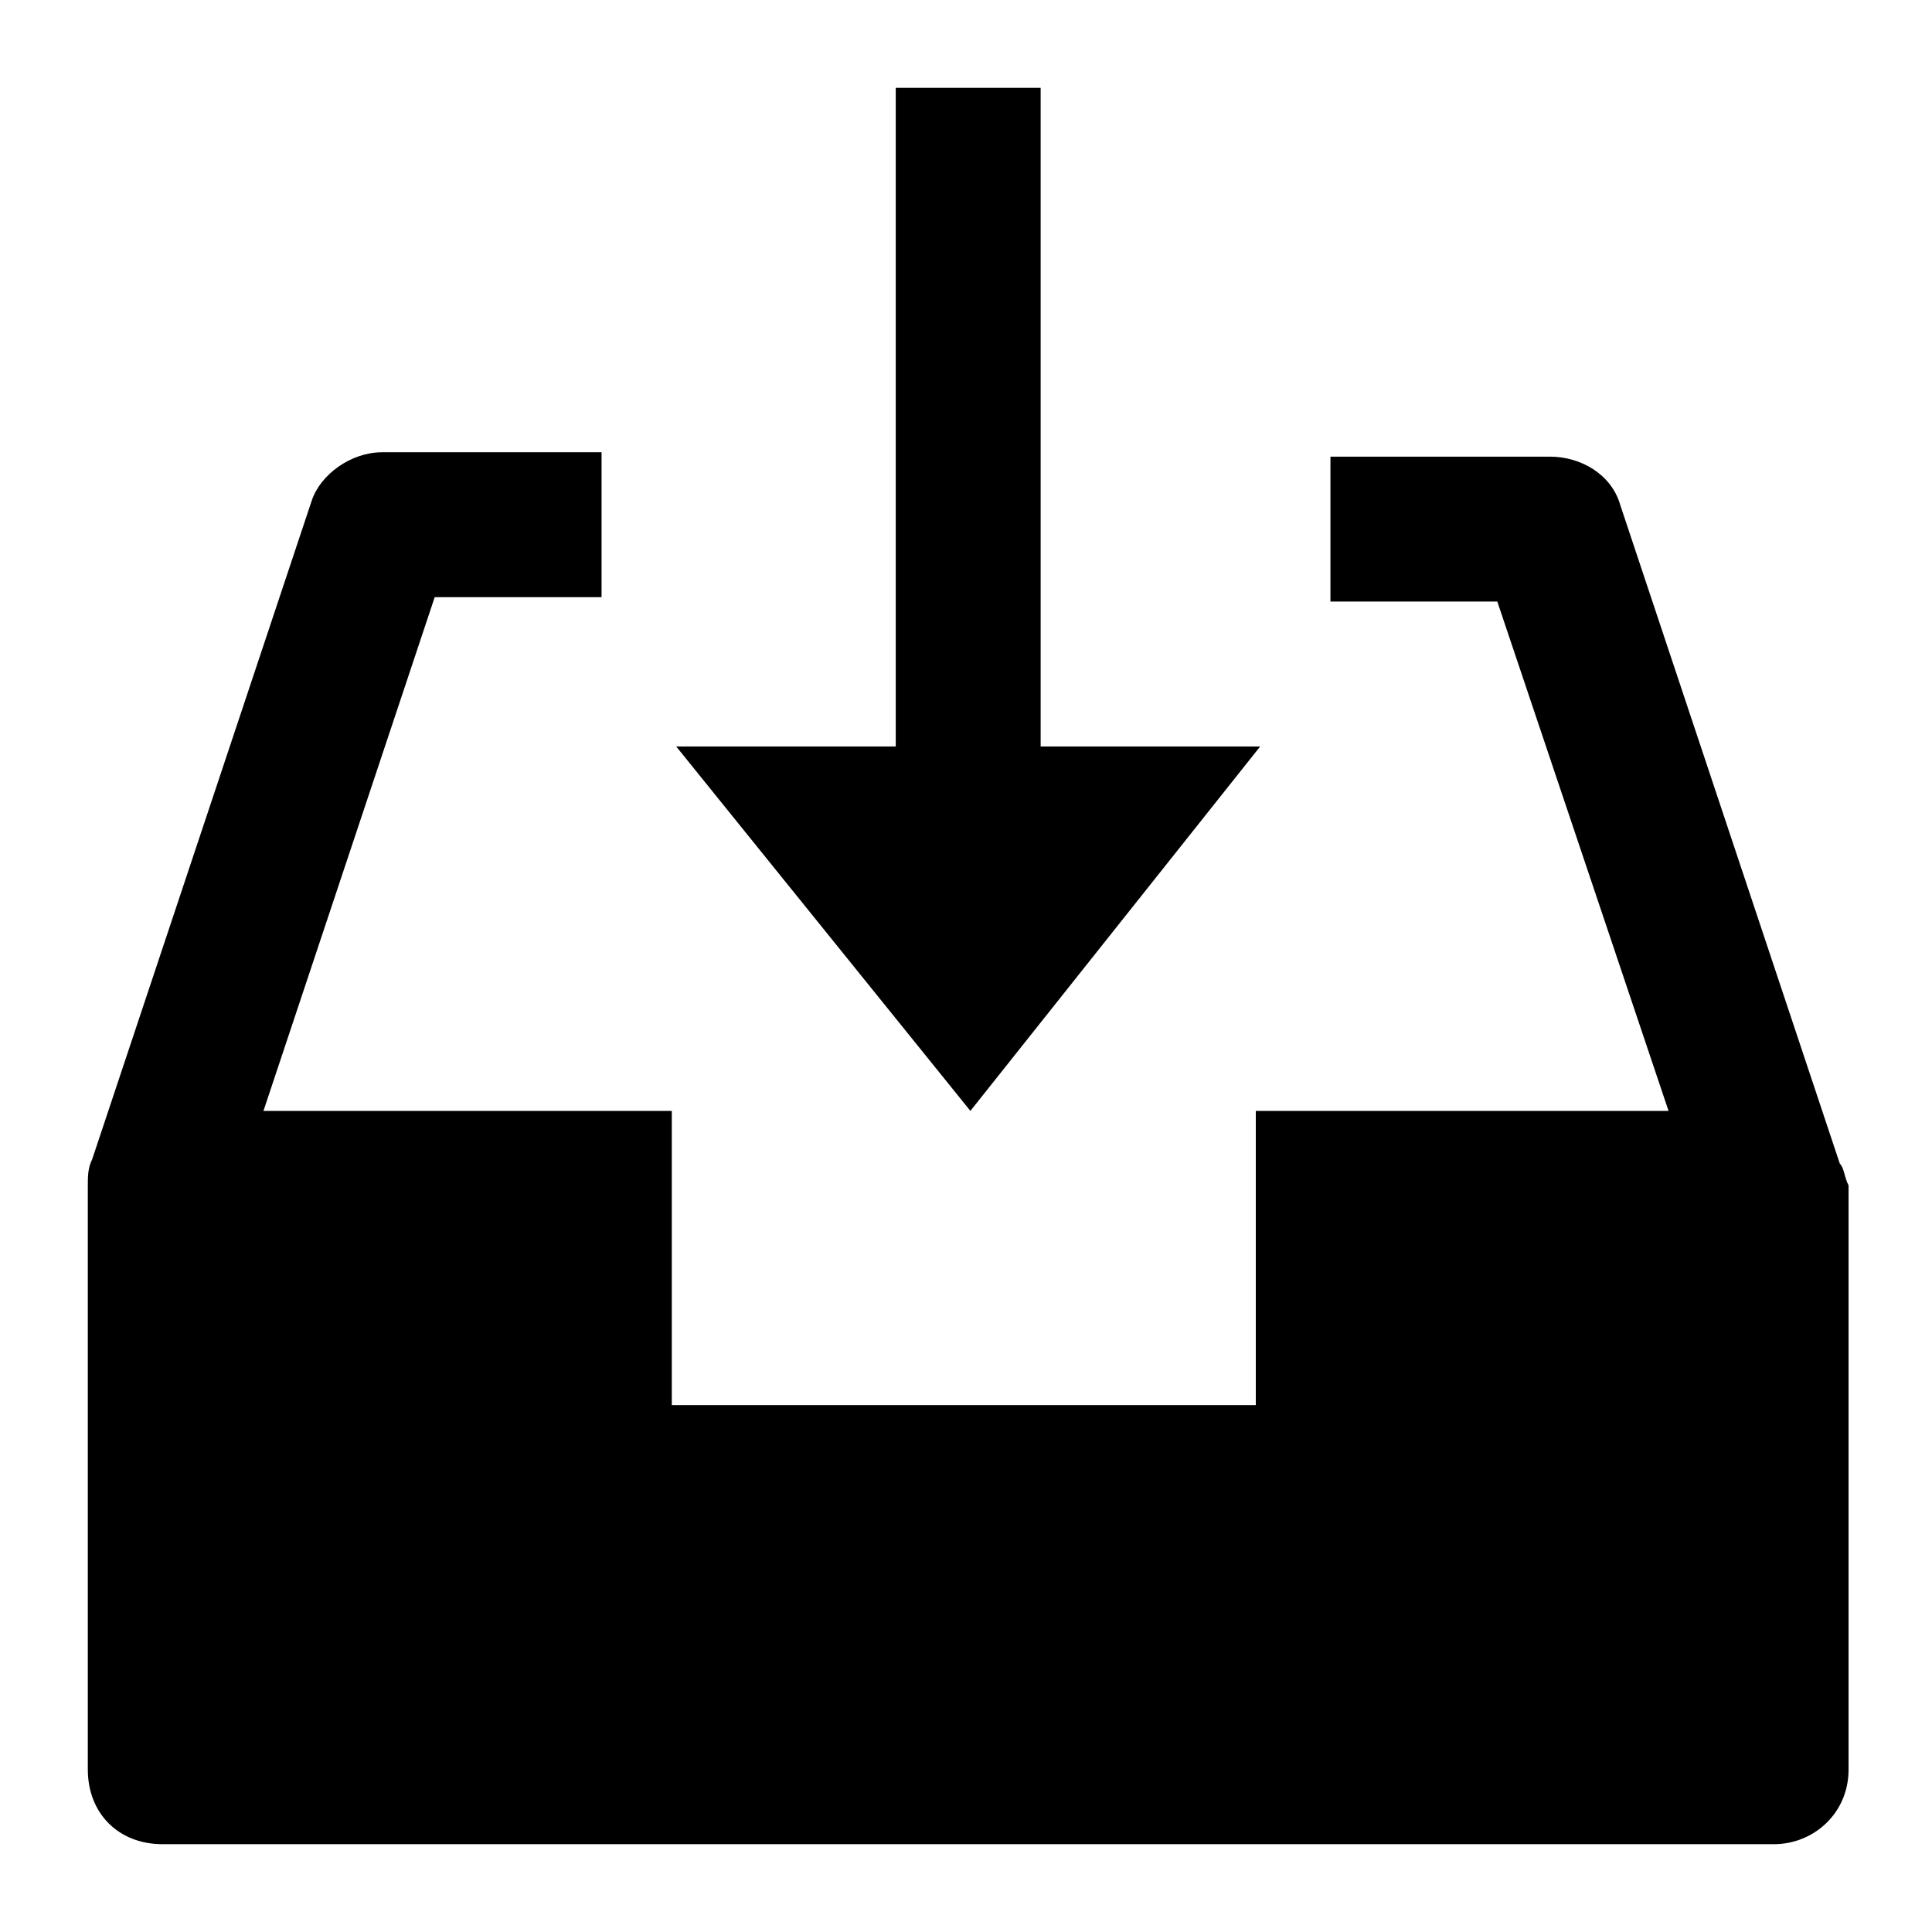
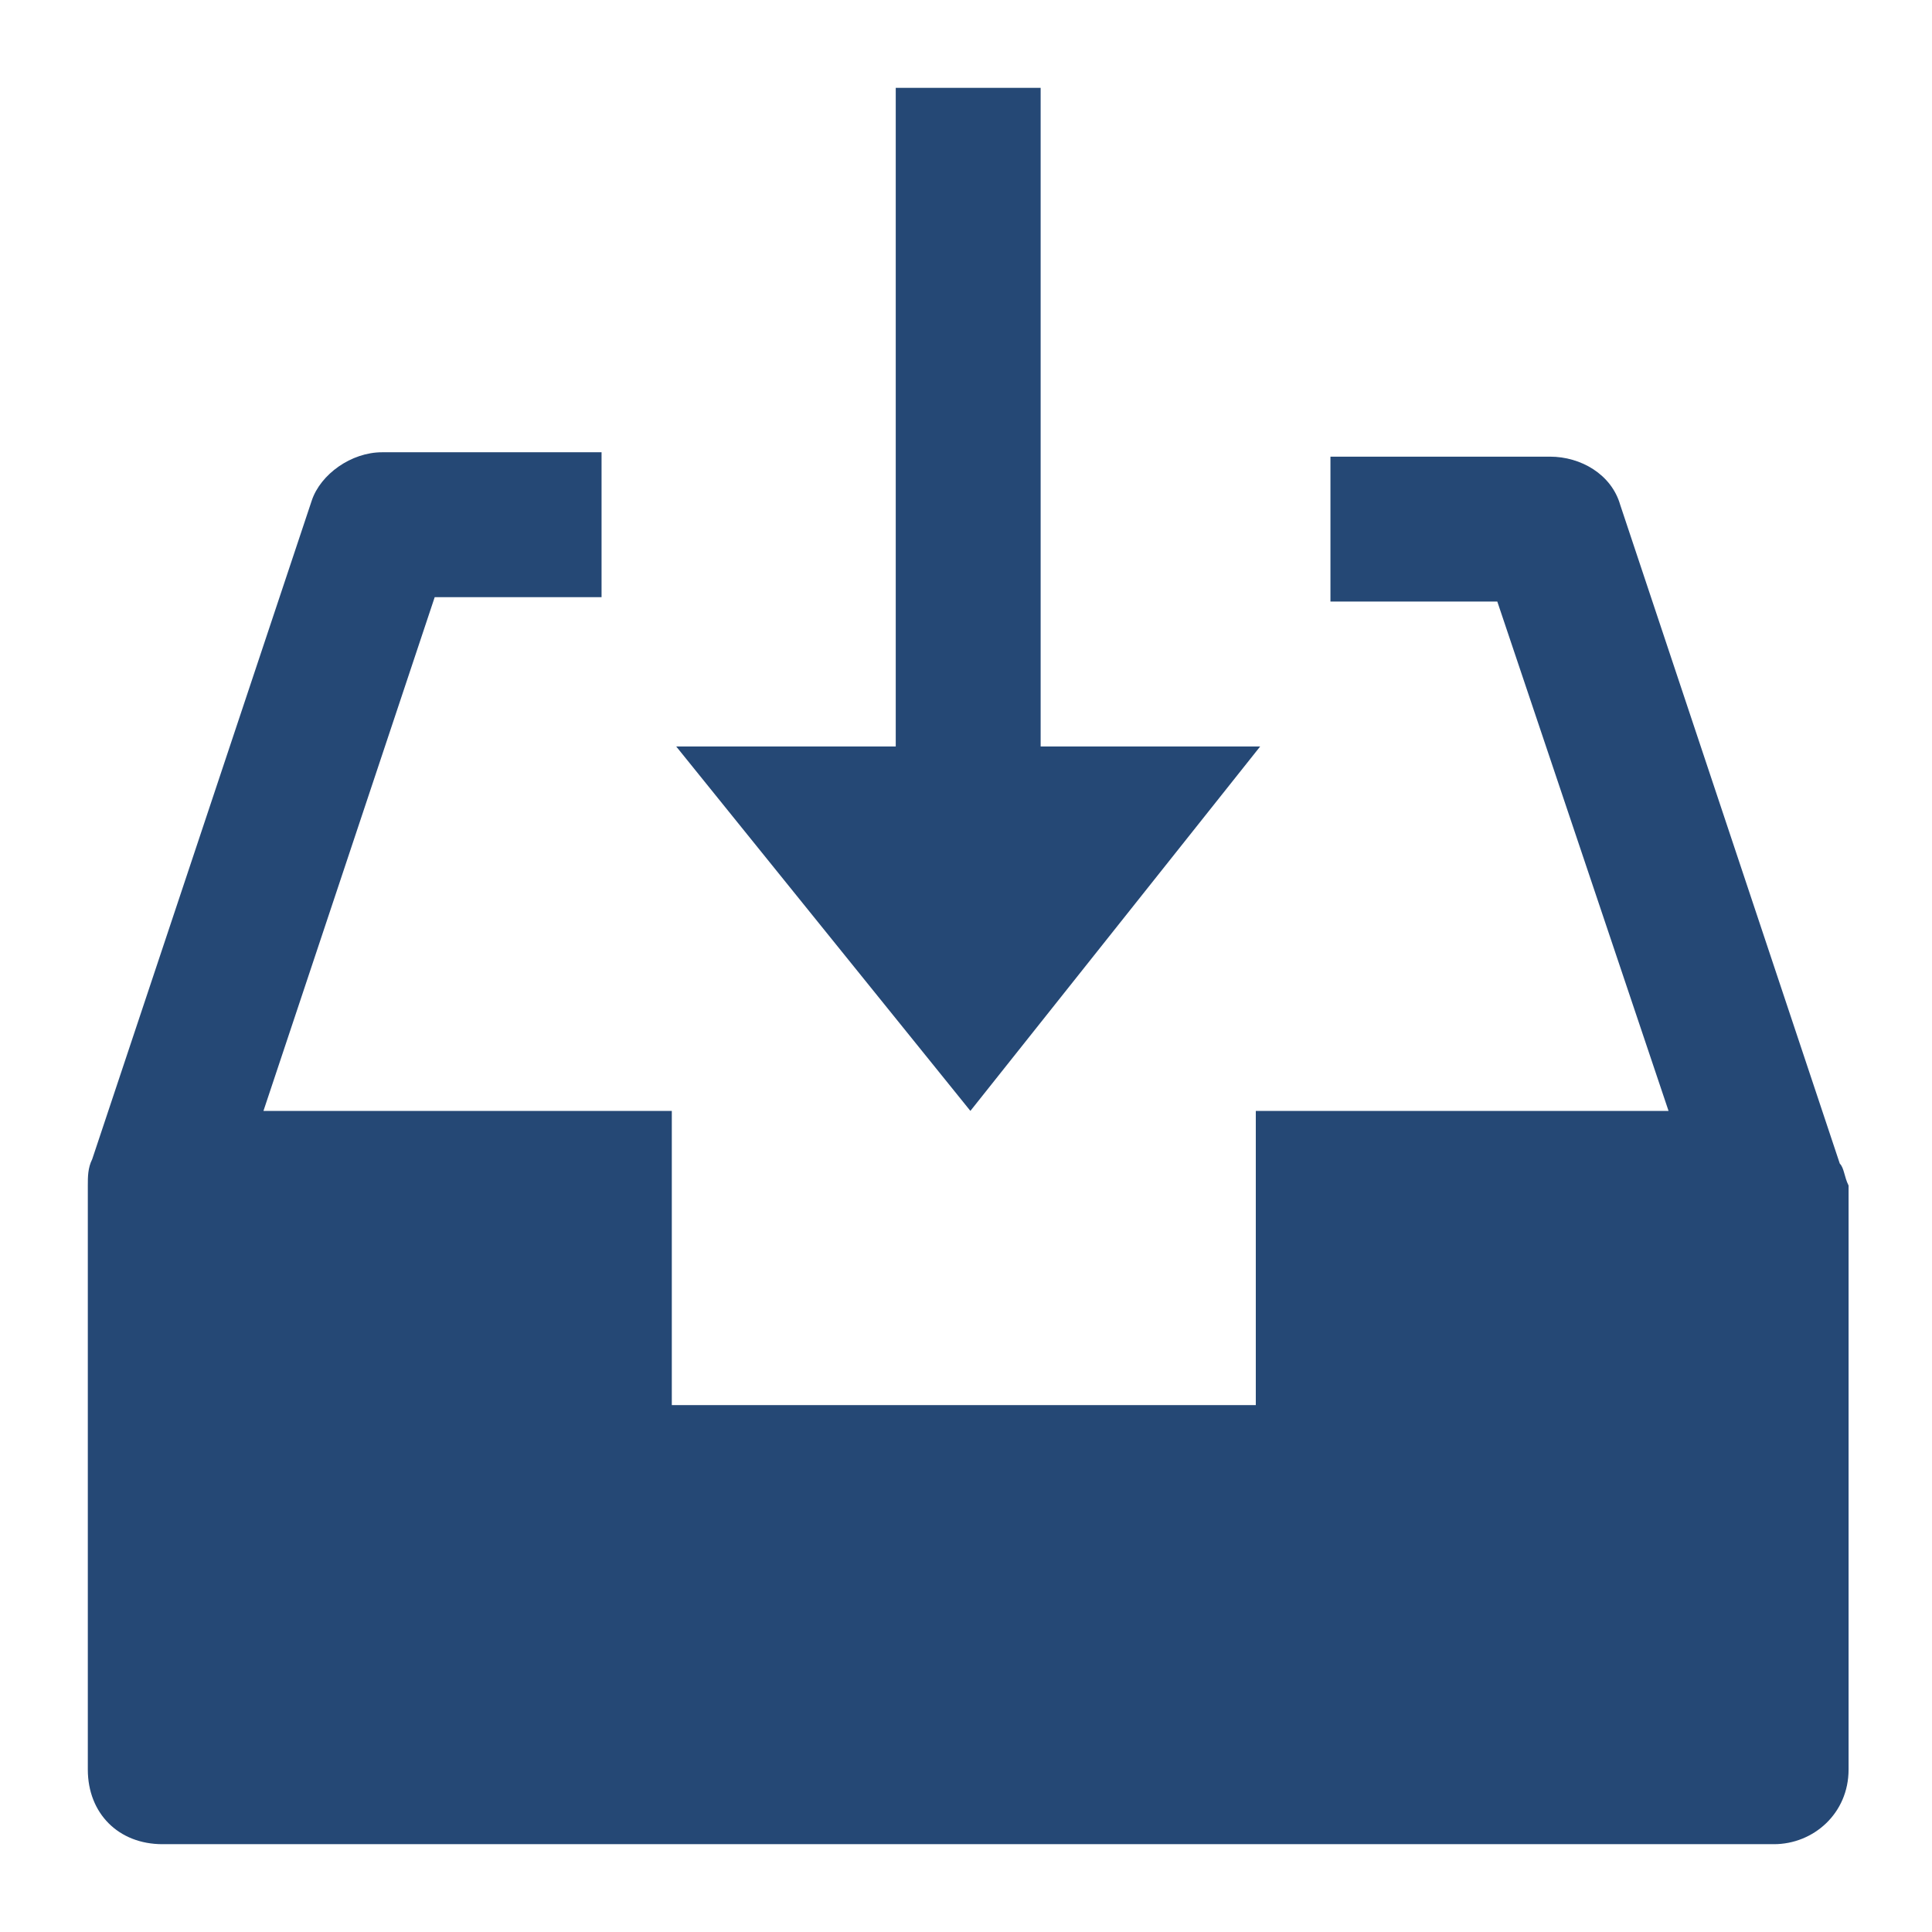
<svg xmlns="http://www.w3.org/2000/svg" version="1.1" id="Ebene_1" x="0px" y="0px" viewBox="0 0 44 44" enable-background="new 0 0 44 44" xml:space="preserve">
-   <path d="M28.7,17h-5V2h-3.3v15h-5l6.7,8.3L28.7,17z M41.9,26.5l-5-15c-0.2-0.7-0.9-1.1-1.6-1.1h-5v3.3h3.8L38,25.3h-9.4V32H15.3  v-6.7H6l3.9-11.7h3.8v-3.3h-5c-0.7,0-1.4,0.5-1.6,1.1l-5,15C2,26.6,2,26.8,2,27v13.3C2,41.3,2.7,42,3.7,42h36.7  c0.9,0,1.7-0.7,1.7-1.7V27C42,26.8,42,26.6,41.9,26.5z" />
+   <path fill="#254875" d="M28.7,17h-5V2h-3.3v15h-5l6.7,8.3L28.7,17z M41.9,26.5l-5-15c-0.2-0.7-0.9-1.1-1.6-1.1h-5v3.3h3.8L38,25.3h-9.4V32H15.3  v-6.7H6l3.9-11.7h3.8v-3.3h-5c-0.7,0-1.4,0.5-1.6,1.1l-5,15C2,26.6,2,26.8,2,27v13.3C2,41.3,2.7,42,3.7,42h36.7  c0.9,0,1.7-0.7,1.7-1.7V27C42,26.8,42,26.6,41.9,26.5z" />
</svg>
